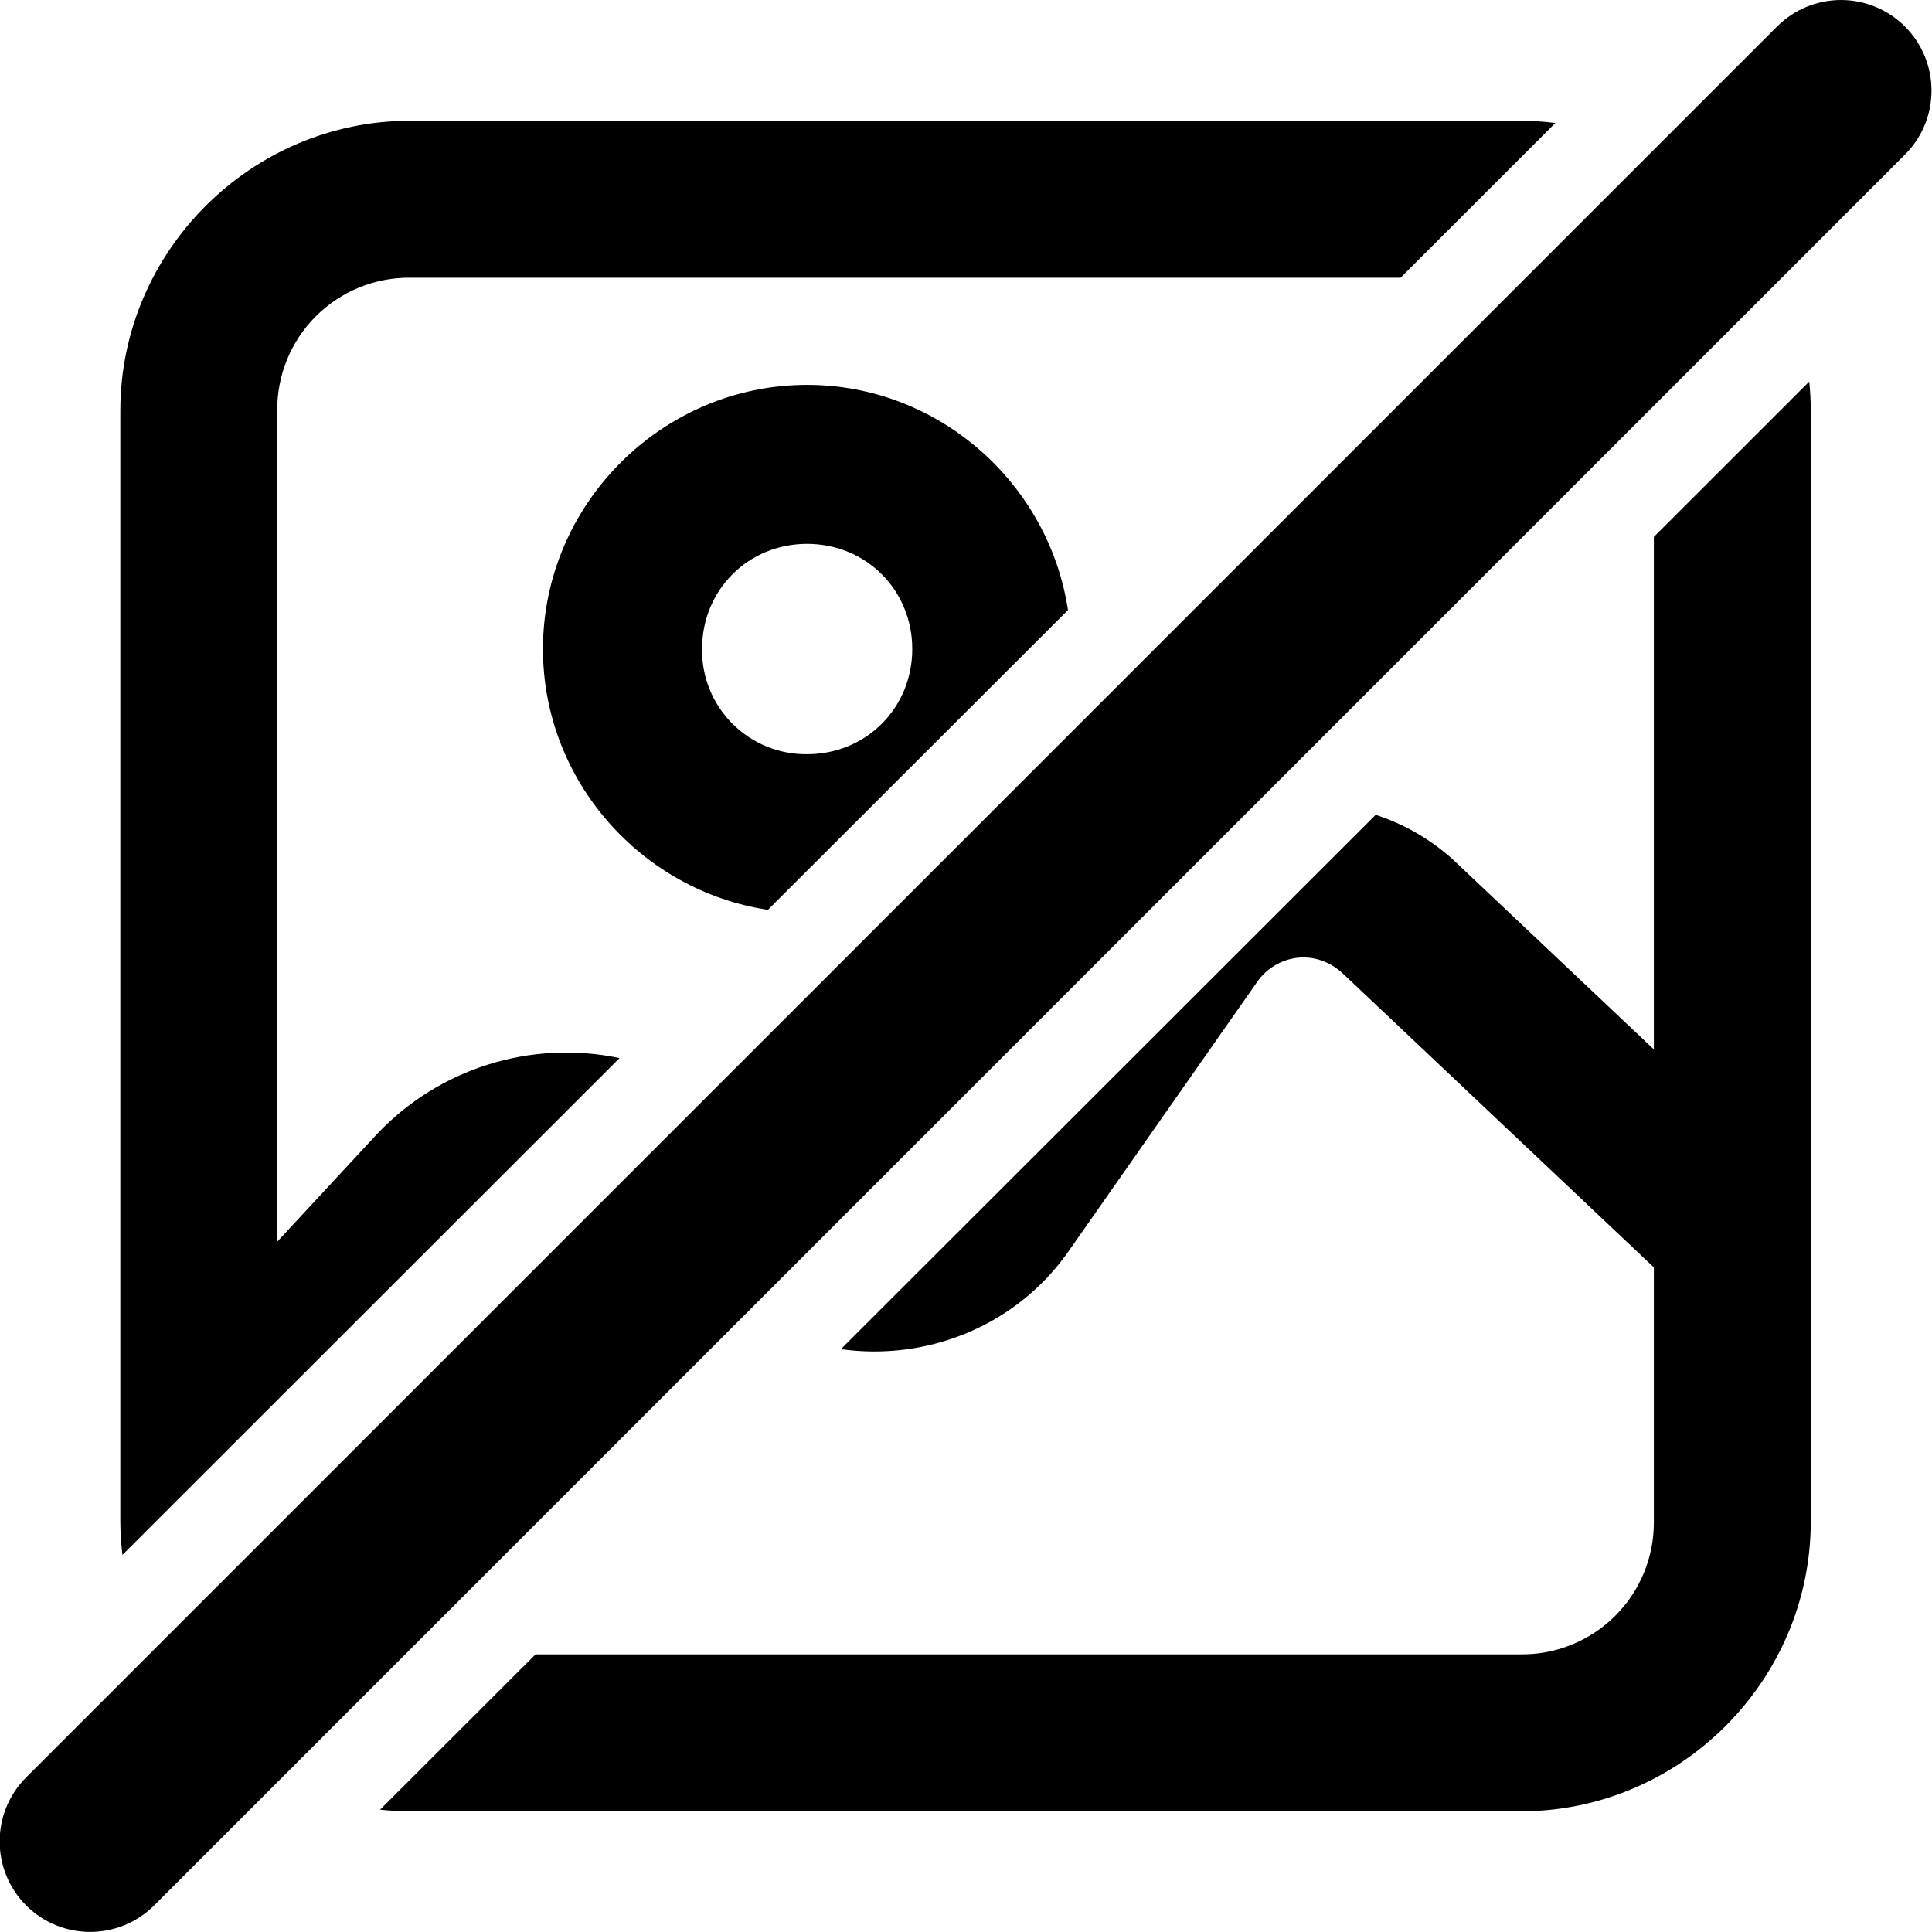
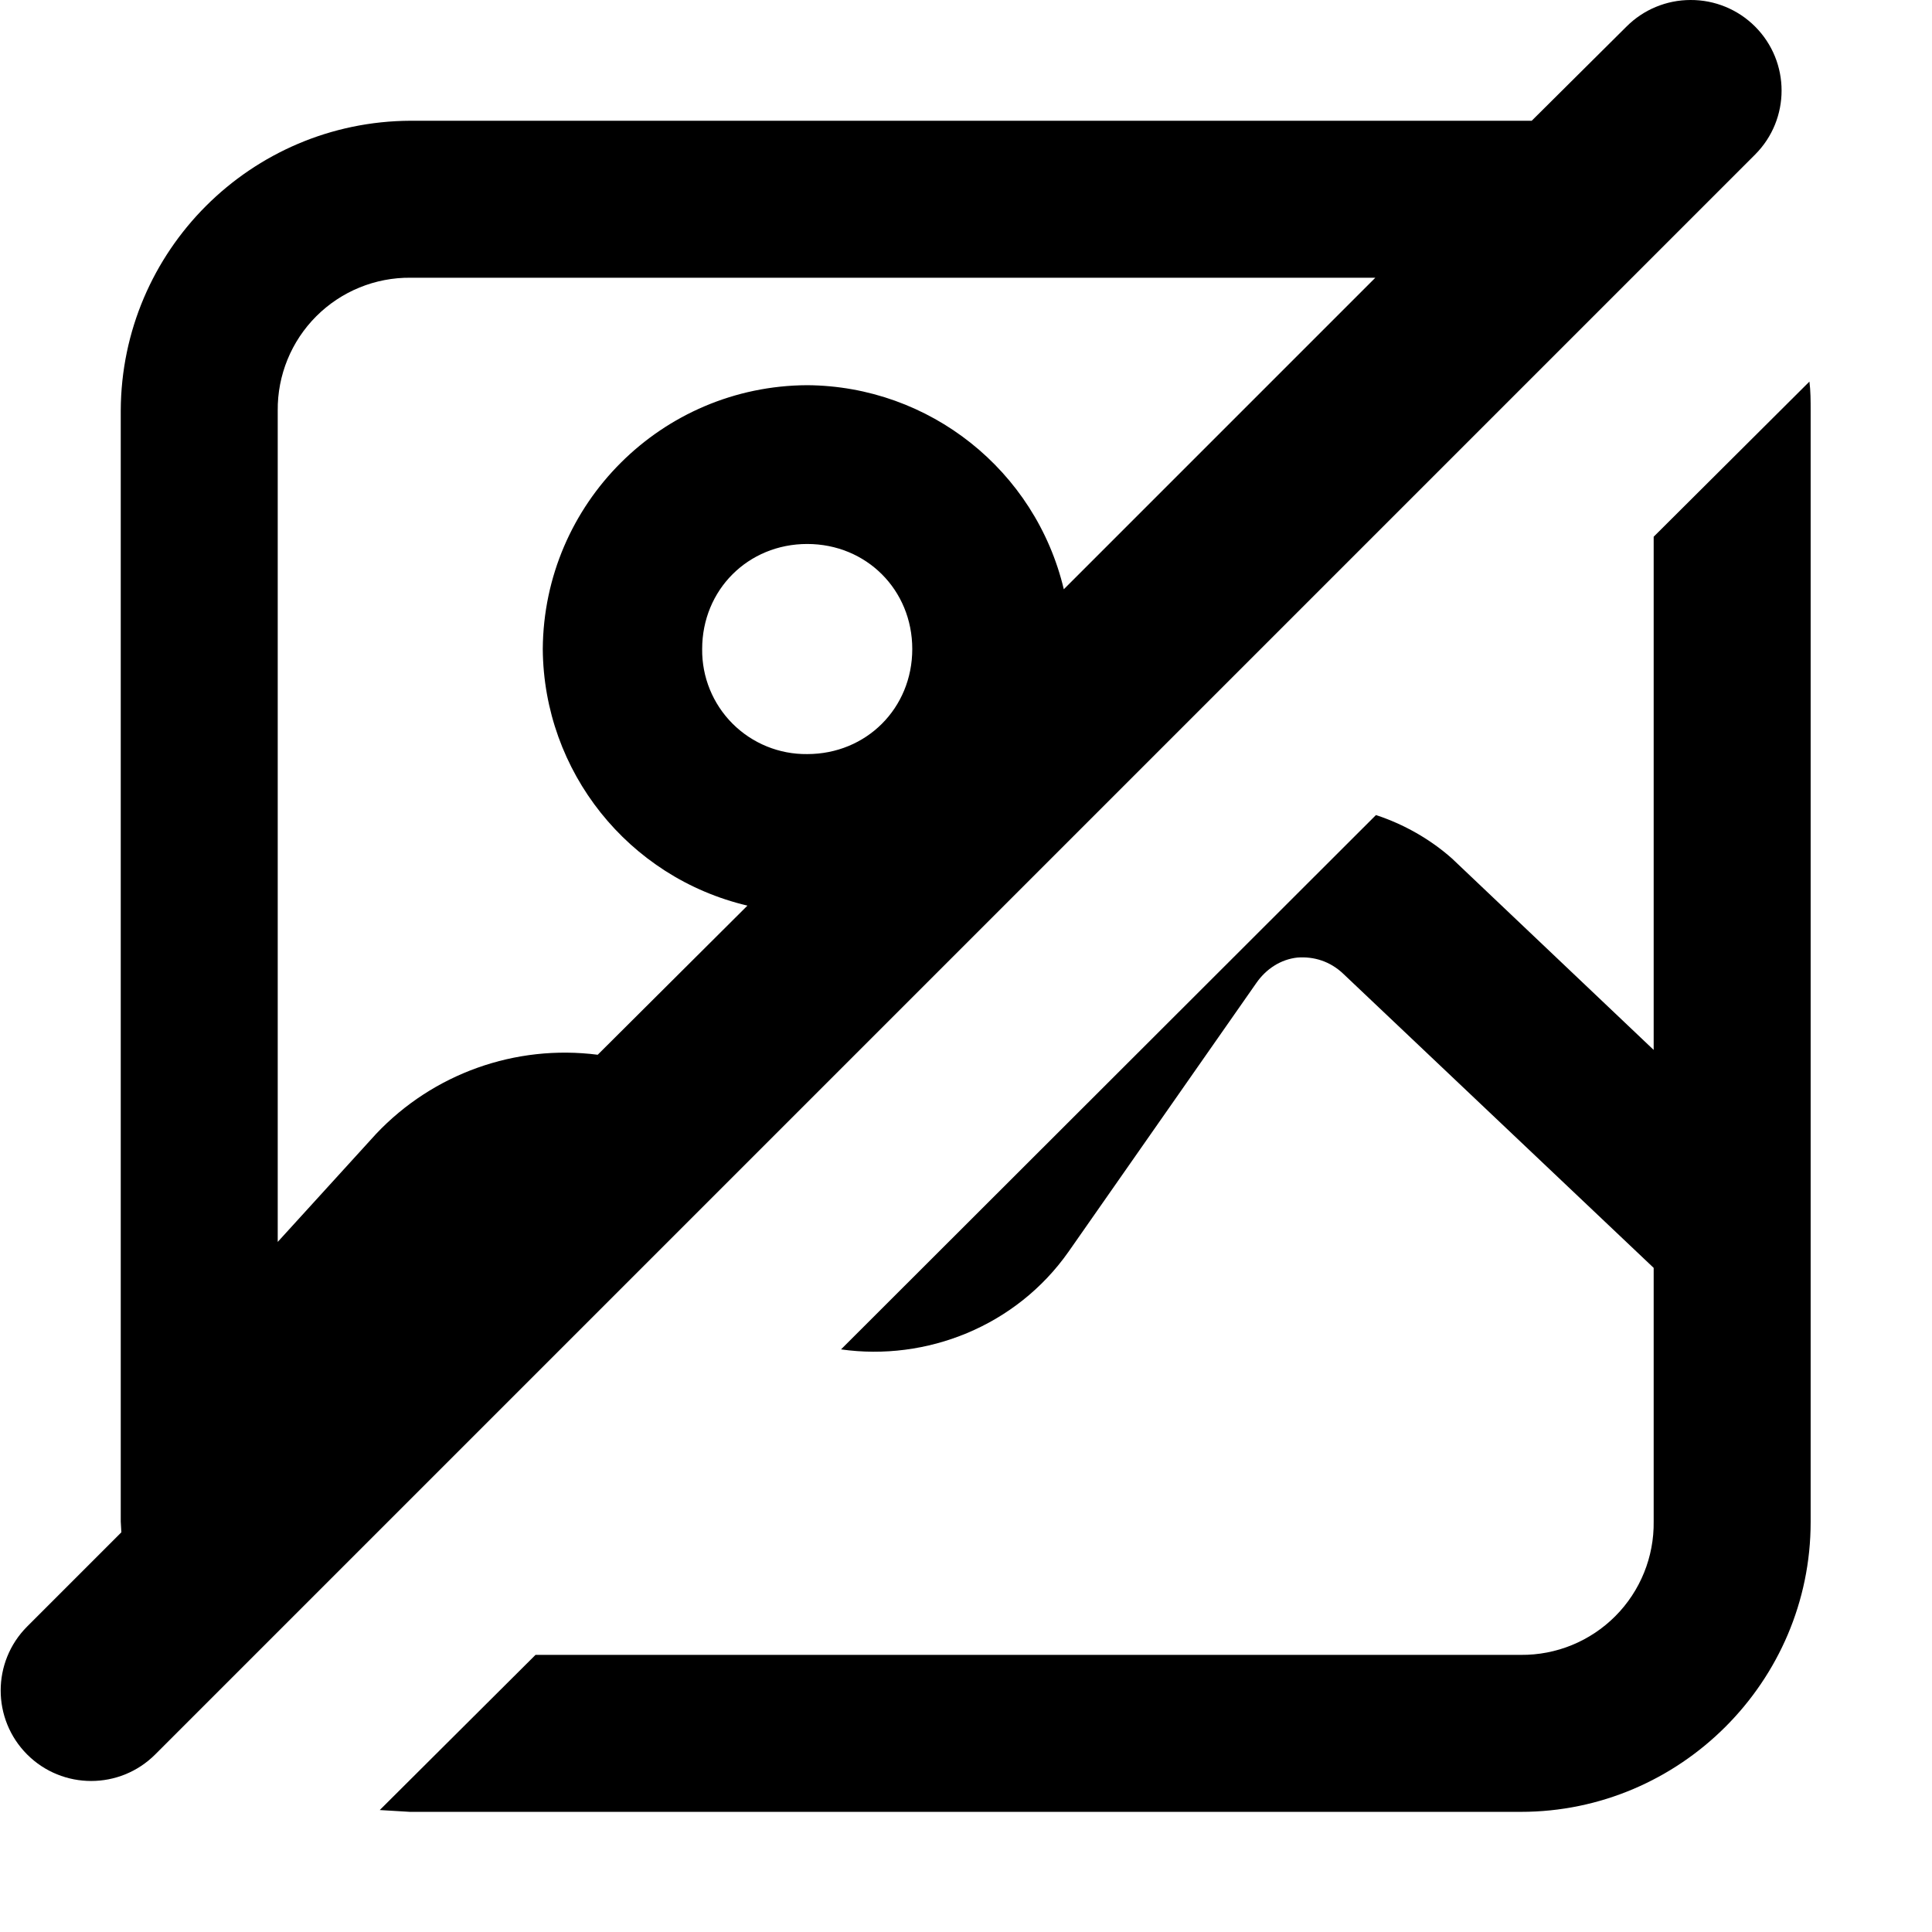
<svg xmlns="http://www.w3.org/2000/svg" xml:space="preserve" viewBox="0 0 32 32">
-   <path d="M30.493 0a1.5 1.5 0 0 0-1.06.44l-29 29a1.5 1.5 0 0 0 0 2.12 1.5 1.5 0 0 0 2.12 0l29-29a1.5 1.5 0 0 0 0-2.12 1.5 1.5 0 0 0-1.06-.44Zm-23.7 2c-2.635 0-4.8 2.165-4.8 4.8v17.118a1.312 1.313 0 0 0 0 .035v1.248c0 .187.014.371.035.553l8.234-8.229a4.311 4.311 0 0 0-4.017 1.258l-1.653 1.783V6.801A2.182 2.182 0 0 1 6.794 4.6h16.404l2.564-2.563a4.756 4.756 0 0 0-.57-.037Zm23.174 4.32-2.574 2.573v8.488l-3.34-3.156a3.565 3.565 0 0 0-1.267-.729l-8.858 8.85c1.416.2 2.9-.376 3.77-1.62l3.115-4.449a.948.948 0 0 1 .682-.414h.002c.26-.026.532.06.752.268l5.144 4.861V25.2a2.182 2.182 0 0 1-2.201 2.201H8.87l-2.575 2.573c.164.017.33.027.499.027h18.398c2.635 0 4.8-2.165 4.8-4.8V6.8c0-.161-.009-.322-.025-.48zm-16.6.055c-2.4 0-4.374 1.974-4.374 4.375 0 2.18 1.63 4.003 3.726 4.32l4.97-4.965c-.317-2.099-2.14-3.73-4.321-3.73Zm0 2.633c.979 0 1.743.765 1.743 1.742s-.764 1.742-1.742 1.742a1.721 1.721 0 0 1-1.74-1.742c0-.977.762-1.742 1.74-1.742z" color="#000" style="-inkscape-stroke:none" />
+   <path d="M28 0a1.5 1.5 0 0 0-1.06.44L25.37 2 25.19 2H6.8A4.82 4.82 0 0 0 2 6.8V25.2l.01.18-1.56 1.56a1.5 1.5 0 0 0 0 2.12 1.5 1.5 0 0 0 2.12 0l26.5-26.5a1.5 1.5 0 0 0 0-2.12A1.5 1.5 0 0 0 28 0zM6.8 4.6h15.98l-5.16 5.16a4.4 4.4 0 0 0-4.25-3.38 4.4 4.4 0 0 0-4.38 4.37A4.4 4.4 0 0 0 12.38 15L9.9 17.47a4.3 4.3 0 0 0-3.67 1.31L4.6 20.57V6.8a2.18 2.18 0 0 1 2.2-2.2zm23.17 1.72-2.58 2.57v8.5l-3.34-3.17c-.36-.32-.8-.57-1.26-.72l-8.86 8.85c1.41.2 2.9-.38 3.77-1.62l3.11-4.45c.16-.23.4-.39.68-.42.27-.02.54.06.76.27L27.39 21v4.2a2.18 2.18 0 0 1-2.2 2.21H8.87l-2.58 2.57.5.03h18.4c2.64 0 4.8-2.16 4.8-4.8V6.8c0-.16 0-.32-.02-.48zm-16.6 2.69c.98 0 1.74.76 1.74 1.74s-.76 1.74-1.74 1.74a1.72 1.72 0 0 1-1.74-1.74c0-.98.76-1.74 1.74-1.74z" style="-inkscape-stroke:none" />
</svg>
